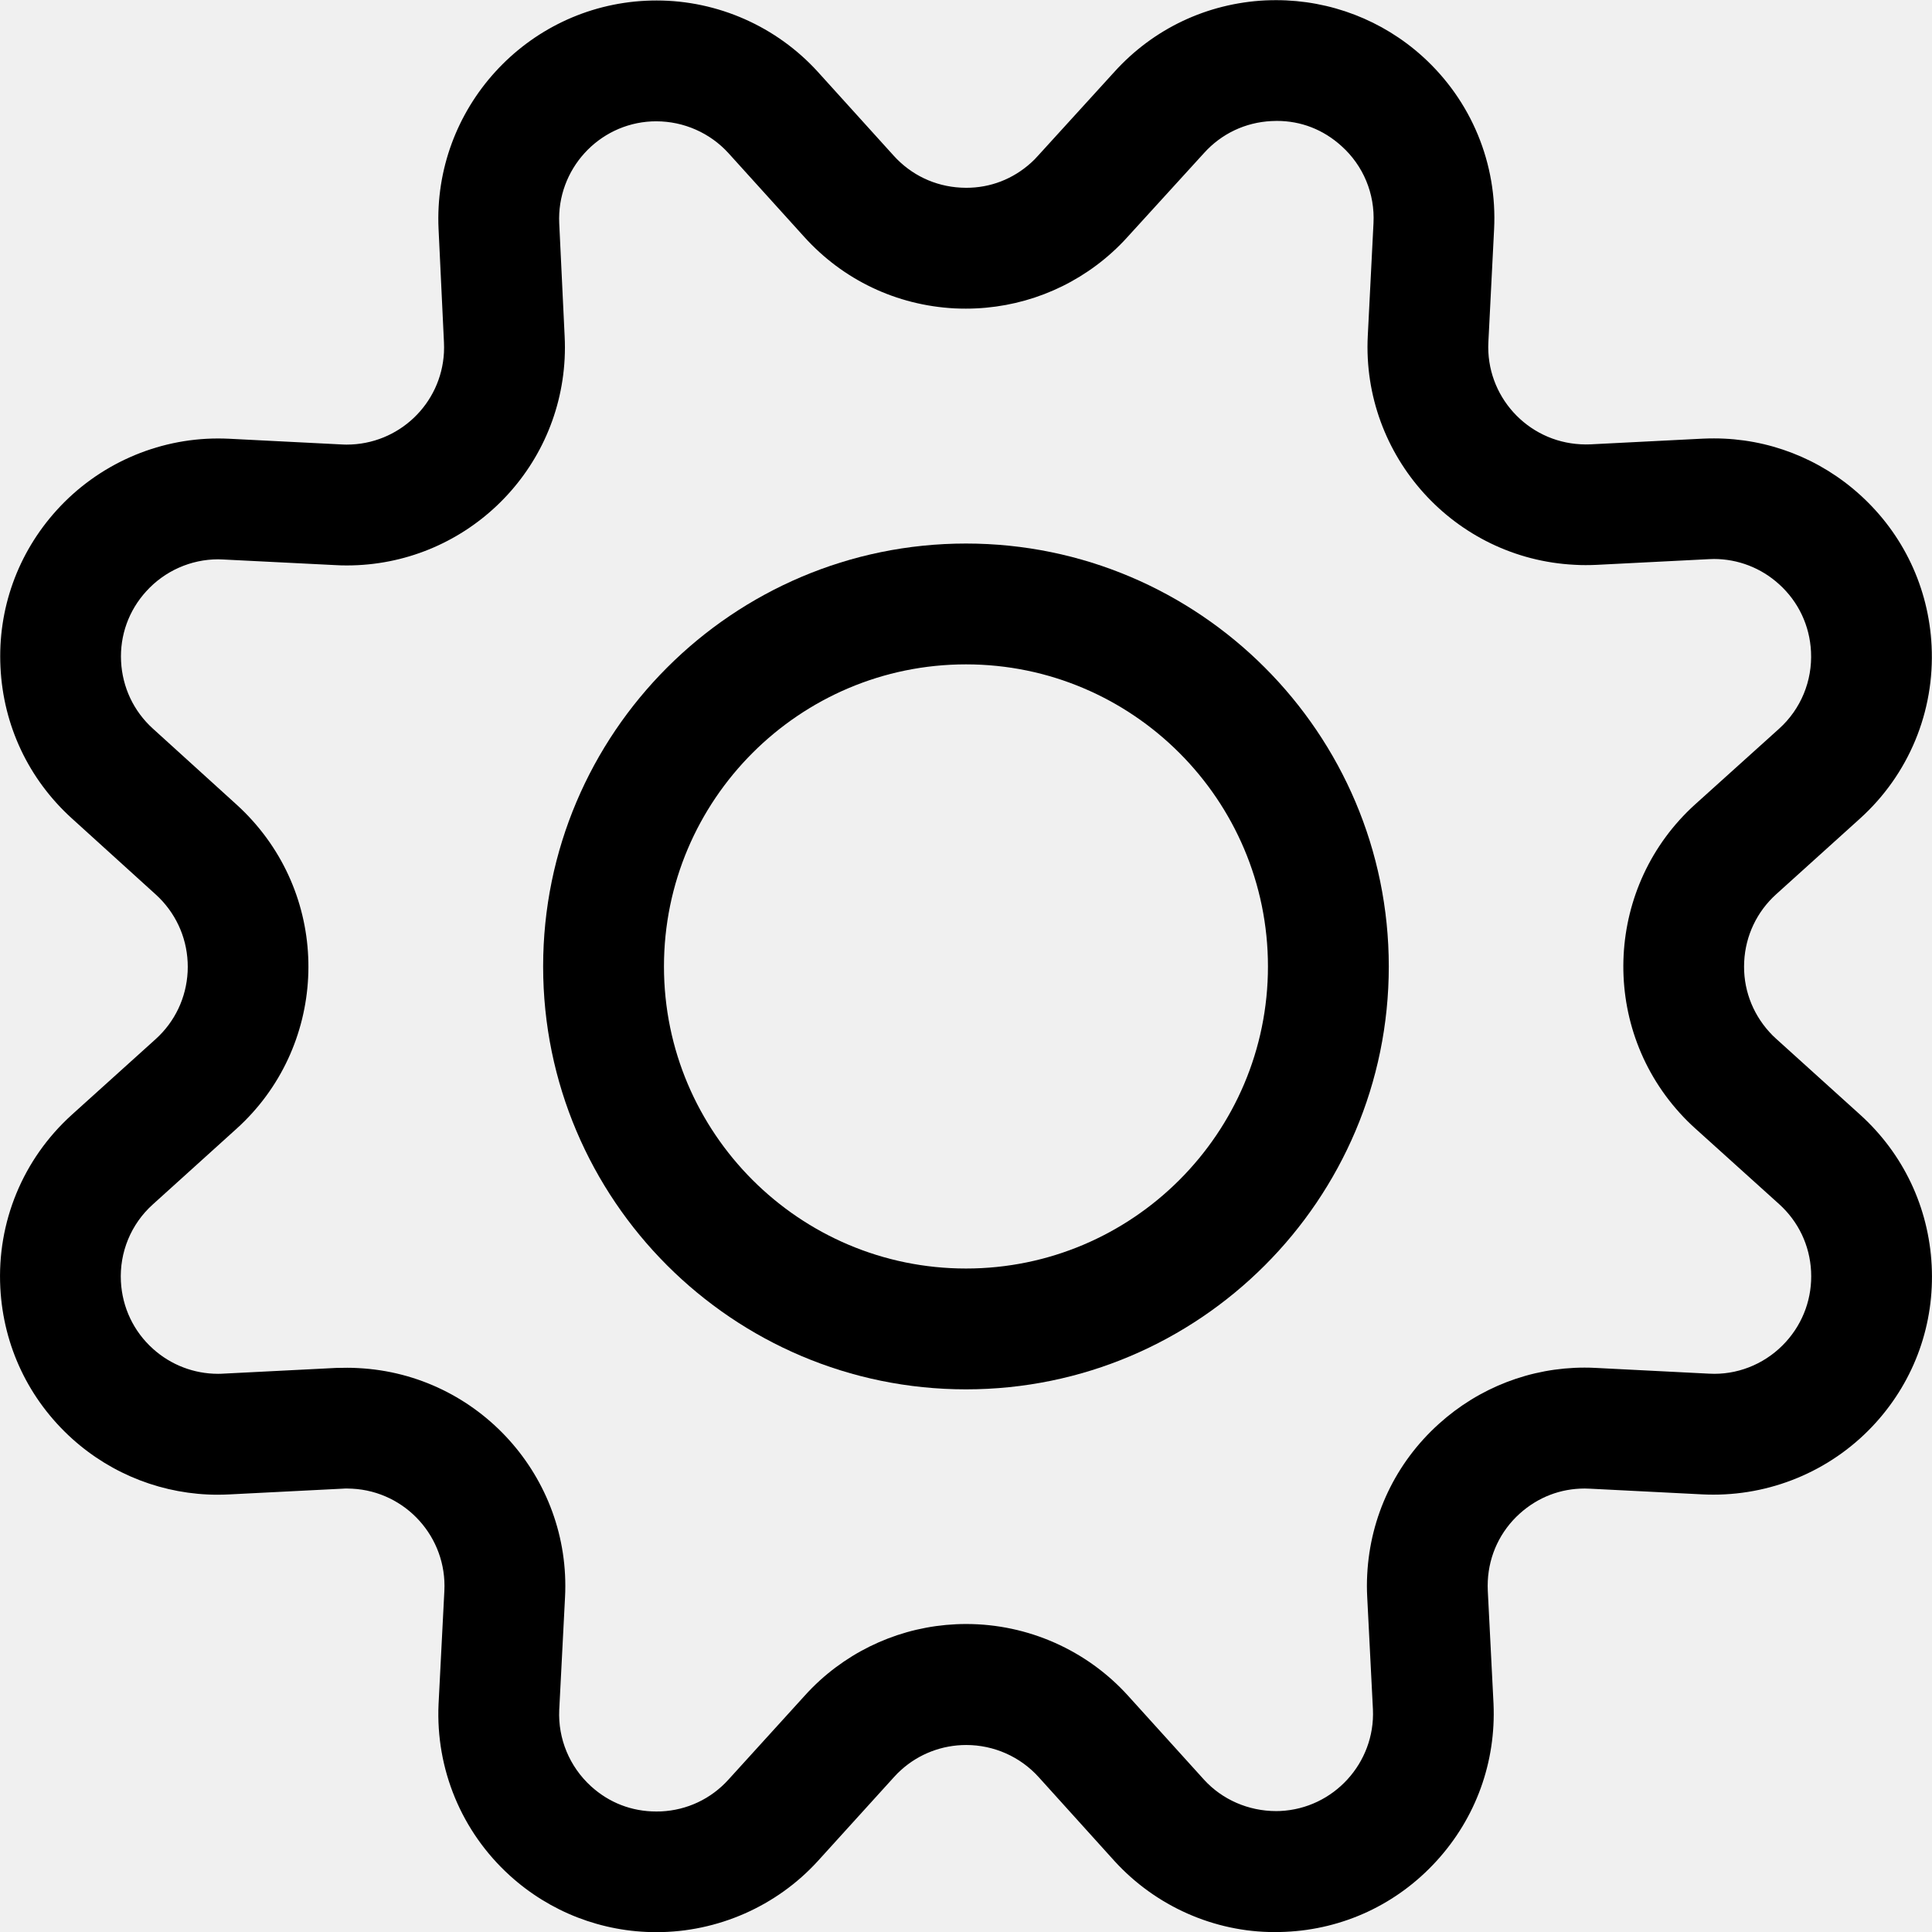
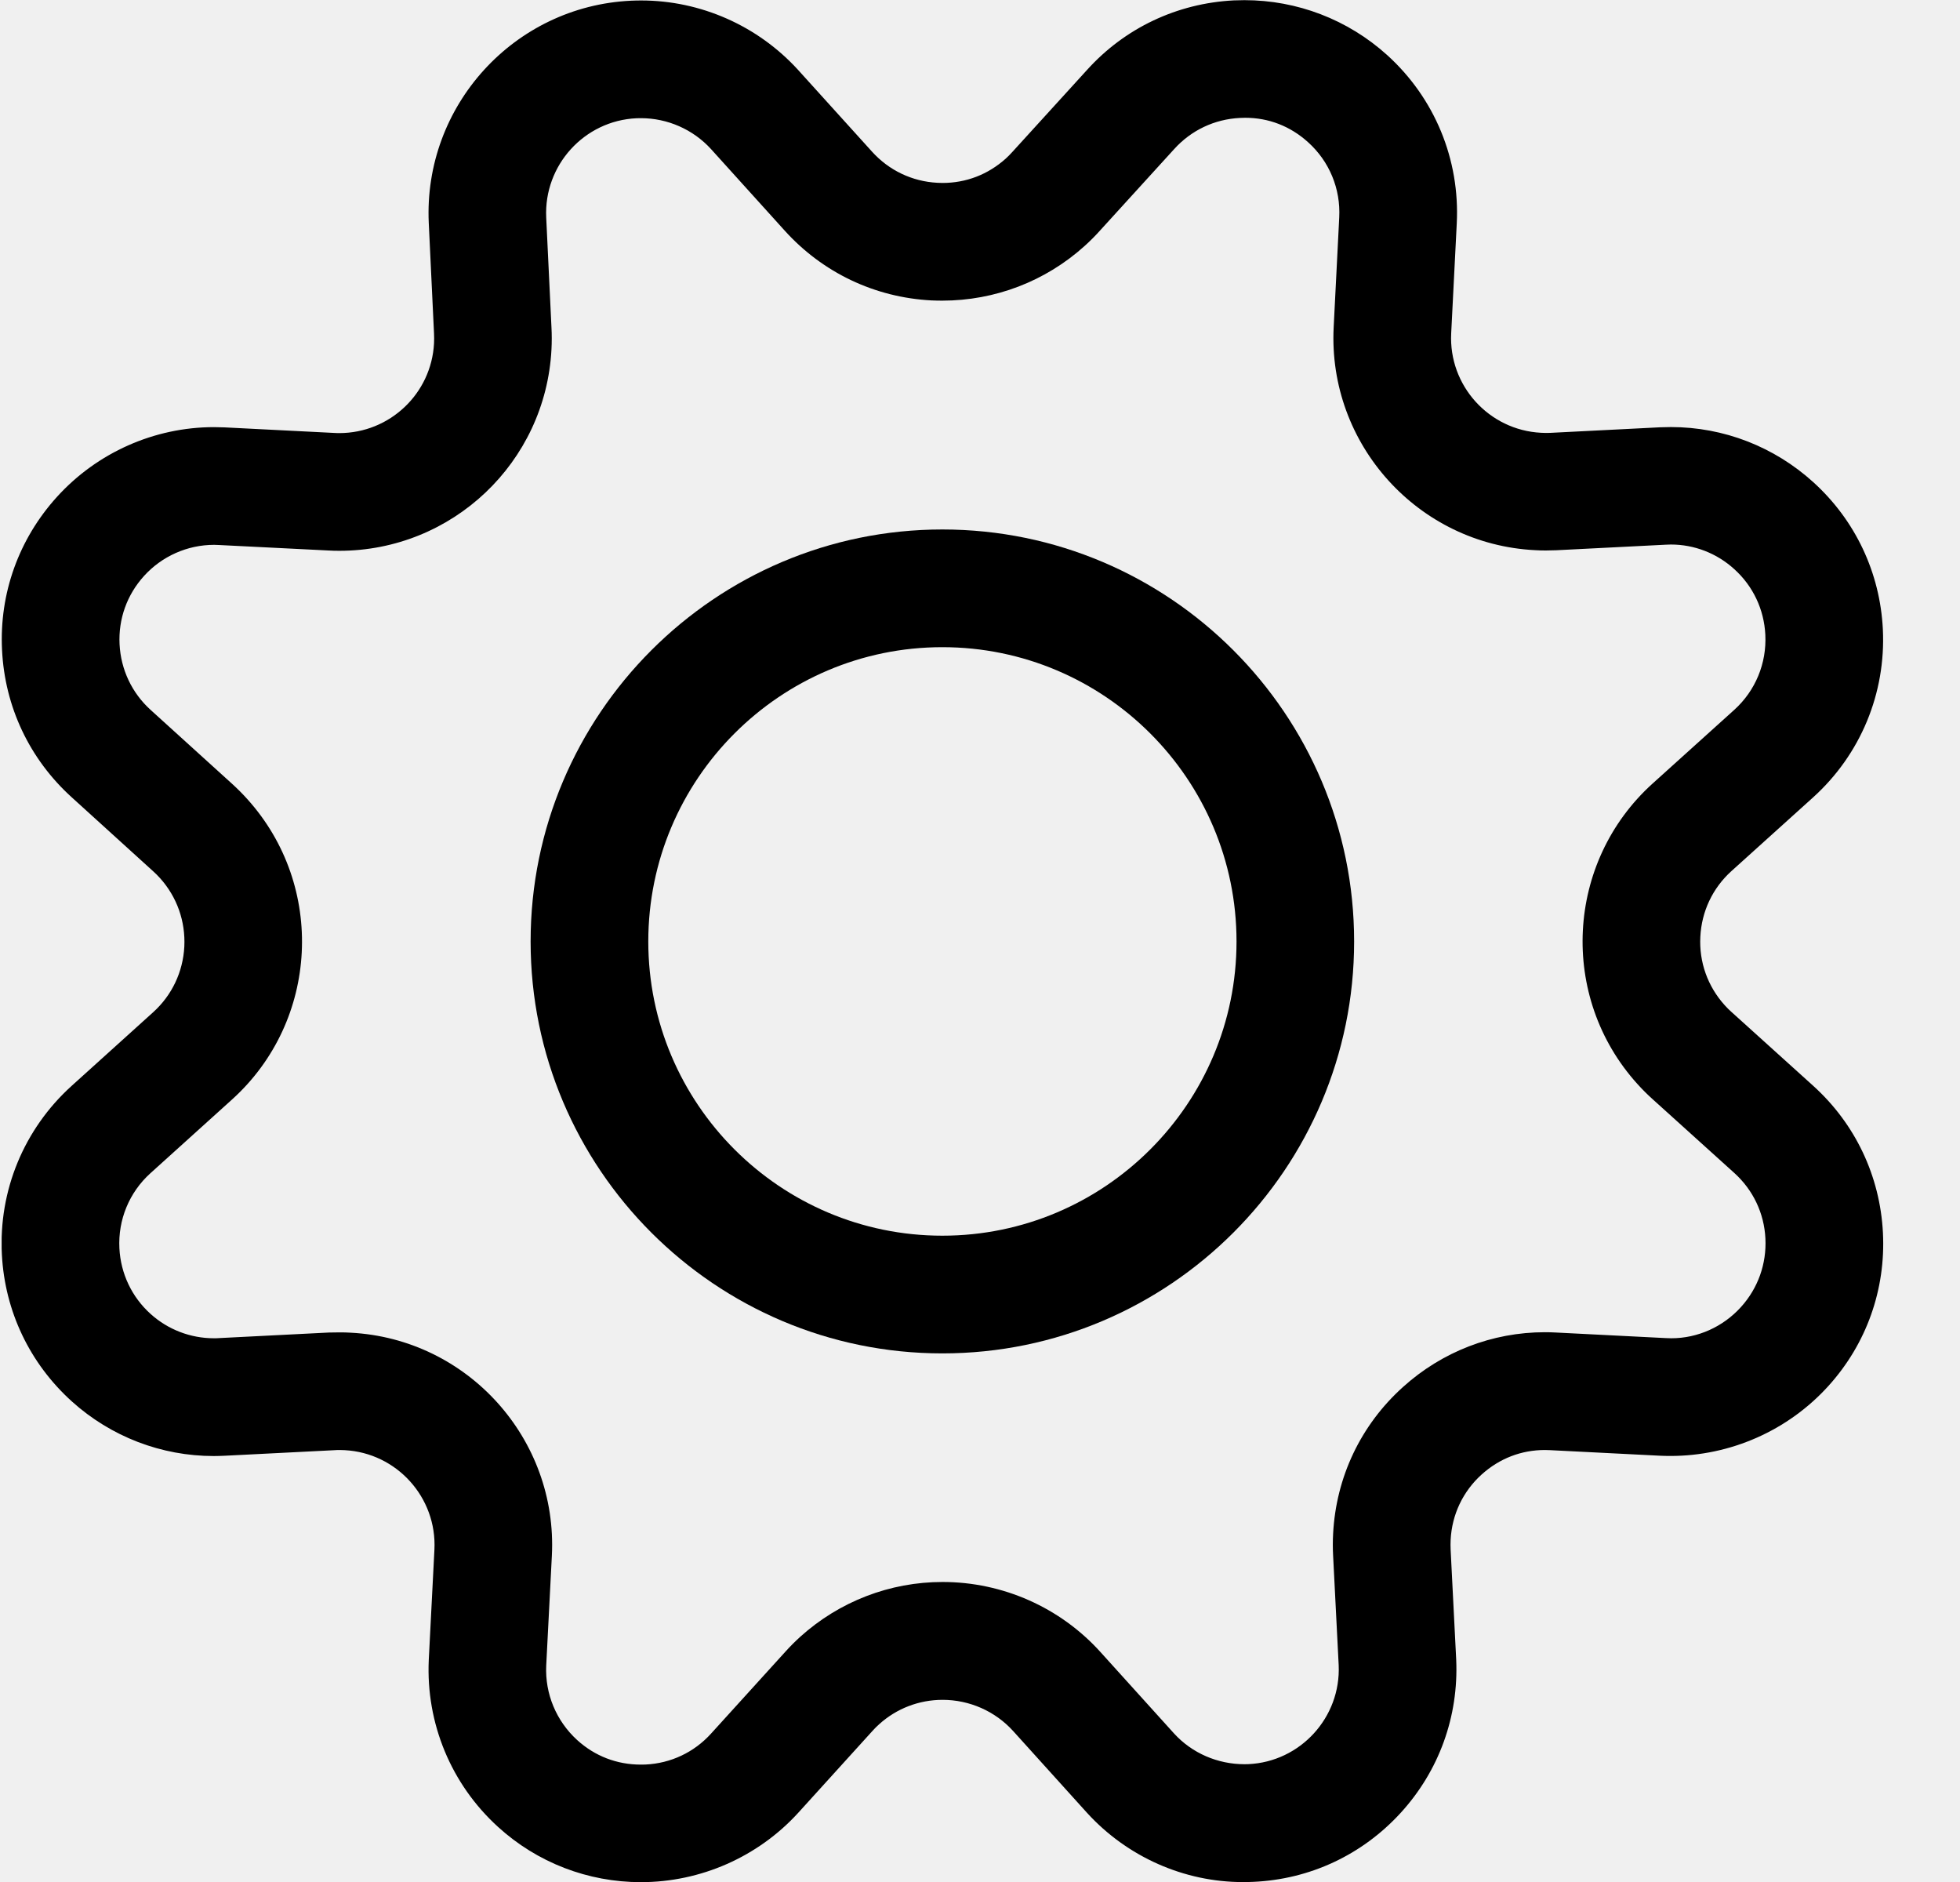
- <svg xmlns="http://www.w3.org/2000/svg" width="24" height="24" viewBox="0 0 24 24" fill="none">
+ <svg xmlns="http://www.w3.org/2000/svg" width="25" height="24" viewBox="0 0 25 24" fill="none">
  <g clip-path="url(#clip0)">
-     <path d="M8.154 24.002C7.478 24.002 6.831 23.752 6.331 23.297C5.733 22.753 5.411 21.976 5.448 21.168L5.52 19.763C5.554 19.097 5.041 18.528 4.376 18.493C4.355 18.492 4.334 18.491 4.314 18.491C4.293 18.491 4.272 18.491 4.251 18.493L2.85 18.564C2.803 18.566 2.754 18.568 2.706 18.568C2.038 18.568 1.394 18.321 0.896 17.872C0.359 17.387 0.042 16.723 0.004 15.999C-0.039 15.182 0.285 14.398 0.891 13.849L1.934 12.908C2.173 12.692 2.314 12.395 2.331 12.072C2.347 11.748 2.237 11.438 2.021 11.198C1.994 11.168 1.965 11.139 1.934 11.111L0.891 10.165C0.355 9.678 0.041 9.013 0.006 8.289C-0.03 7.567 0.219 6.873 0.705 6.337C1.217 5.772 1.948 5.447 2.708 5.447C2.752 5.447 2.797 5.448 2.841 5.45L4.243 5.521C4.264 5.523 4.307 5.523 4.307 5.523C4.951 5.523 5.481 5.02 5.515 4.379C5.517 4.337 5.517 4.294 5.515 4.252L5.448 2.845C5.378 1.351 6.535 0.079 8.028 0.009C8.071 0.007 8.114 0.006 8.157 0.006C8.917 0.006 9.647 0.329 10.159 0.892L11.1 1.932C11.317 2.173 11.613 2.314 11.936 2.331C11.958 2.332 11.98 2.333 12.002 2.333C12.303 2.333 12.581 2.226 12.807 2.023C12.838 1.995 12.867 1.966 12.894 1.935L13.844 0.892C14.328 0.357 14.993 0.042 15.716 0.005C15.762 0.003 15.807 0.002 15.852 0.002C16.525 0.002 17.172 0.25 17.671 0.701C18.278 1.25 18.602 2.033 18.56 2.851L18.489 4.252C18.456 4.917 18.97 5.485 19.636 5.519C19.657 5.52 19.677 5.521 19.697 5.521C19.716 5.521 19.735 5.521 19.754 5.52L21.154 5.449C21.201 5.447 21.246 5.446 21.292 5.446C21.965 5.446 22.609 5.696 23.108 6.149C23.644 6.635 23.959 7.302 23.995 8.024C24.035 8.84 23.711 9.621 23.106 10.168L22.064 11.109C21.825 11.325 21.683 11.623 21.667 11.946C21.65 12.269 21.762 12.579 21.978 12.818C22.006 12.849 22.034 12.878 22.064 12.904L23.106 13.846C23.643 14.331 23.959 14.997 23.996 15.72C24.033 16.444 23.786 17.138 23.301 17.674C22.788 18.242 22.054 18.567 21.285 18.567C21.242 18.567 21.198 18.566 21.154 18.564L19.752 18.493C19.73 18.492 19.708 18.491 19.686 18.491C19.384 18.491 19.105 18.599 18.879 18.802C18.639 19.018 18.498 19.315 18.482 19.638C18.48 19.679 18.48 19.721 18.482 19.763L18.553 21.164C18.585 21.889 18.334 22.583 17.845 23.118C17.356 23.654 16.689 23.966 15.966 23.998C15.923 24 15.878 24.001 15.833 24.001C15.083 24.001 14.358 23.68 13.846 23.12L12.902 22.075C12.673 21.822 12.346 21.677 12.003 21.677C11.703 21.677 11.415 21.787 11.193 21.988C11.163 22.015 11.133 22.044 11.106 22.075L10.16 23.118C9.648 23.68 8.916 24.002 8.154 24.002ZM4.314 16.991C4.36 16.991 4.406 16.992 4.452 16.995C5.944 17.072 7.096 18.349 7.019 19.841L6.947 21.242C6.931 21.599 7.074 21.945 7.341 22.189C7.567 22.395 7.848 22.503 8.153 22.503C8.173 22.503 8.192 22.503 8.212 22.502C8.534 22.487 8.832 22.347 9.049 22.107L9.994 21.067C10.054 21 10.119 20.935 10.187 20.873C10.686 20.422 11.33 20.174 12.003 20.174C12.769 20.174 13.502 20.499 14.015 21.067L14.957 22.108C15.183 22.356 15.509 22.498 15.853 22.498L15.902 22.497C16.566 22.467 17.085 21.9 17.055 21.234L16.984 19.838C16.979 19.746 16.979 19.653 16.984 19.56C17.021 18.837 17.337 18.172 17.874 17.688C18.373 17.237 19.015 16.989 19.684 16.989C19.732 16.989 19.78 16.99 19.829 16.993L21.228 17.064C21.252 17.065 21.275 17.066 21.297 17.066C21.633 17.066 21.958 16.921 22.187 16.667C22.404 16.427 22.514 16.116 22.498 15.794C22.482 15.471 22.341 15.175 22.101 14.958L21.058 14.017C20.99 13.956 20.925 13.891 20.863 13.822C19.862 12.713 19.949 10.995 21.058 9.992L22.101 9.052C22.371 8.808 22.515 8.459 22.497 8.095C22.481 7.772 22.341 7.475 22.101 7.258C21.878 7.055 21.59 6.944 21.291 6.944C21.27 6.944 21.25 6.945 21.229 6.946L19.83 7.017C19.786 7.019 19.741 7.02 19.697 7.02C19.651 7.02 19.605 7.019 19.56 7.016C18.068 6.941 16.916 5.666 16.991 4.174L17.062 2.773C17.081 2.407 16.936 2.058 16.664 1.814C16.438 1.609 16.161 1.502 15.862 1.502C15.84 1.502 15.817 1.503 15.794 1.504C15.47 1.52 15.173 1.661 14.957 1.901L14.008 2.942C13.949 3.008 13.882 3.075 13.812 3.138C13.314 3.587 12.67 3.834 11.998 3.834C11.952 3.834 11.905 3.833 11.86 3.831C11.136 3.793 10.472 3.477 9.988 2.94L9.048 1.901C8.82 1.651 8.494 1.507 8.154 1.507C8.135 1.507 8.116 1.507 8.097 1.508C7.432 1.539 6.916 2.107 6.947 2.774L7.014 4.174C7.019 4.266 7.019 4.362 7.014 4.458C6.938 5.897 5.749 7.024 4.308 7.024C4.261 7.024 4.213 7.023 4.166 7.02L2.767 6.95C2.749 6.949 2.729 6.948 2.71 6.948C2.371 6.948 2.045 7.093 1.817 7.345C1.599 7.584 1.488 7.893 1.504 8.215C1.52 8.537 1.66 8.835 1.9 9.052L2.941 9.997C3.008 10.058 3.073 10.123 3.134 10.191C4.135 11.301 4.048 13.019 2.939 14.021L1.898 14.962C1.627 15.206 1.483 15.556 1.502 15.92C1.519 16.242 1.66 16.54 1.901 16.756C2.123 16.956 2.41 17.066 2.708 17.066C2.729 17.066 2.751 17.066 2.772 17.064L4.173 16.993C4.22 16.992 4.266 16.991 4.314 16.991Z" fill="black" />
-     <path d="M12 17.259C9.103 17.259 6.747 14.903 6.747 12.006C6.747 9.109 9.103 6.752 12 6.752C14.896 6.752 17.252 9.109 17.252 12.006C17.252 14.903 14.896 17.259 12 17.259ZM12 8.253C9.931 8.253 8.248 9.936 8.248 12.006C8.248 14.075 9.931 15.758 12 15.758C14.068 15.758 15.751 14.075 15.751 12.006C15.751 9.936 14.068 8.253 12 8.253Z" fill="black" />
+     <path d="M8.175 24.002C7.498 24.002 6.851 23.752 6.352 23.297C5.754 22.753 5.432 21.976 5.469 21.168L5.541 19.763C5.575 19.097 5.061 18.528 4.396 18.493C4.375 18.492 4.354 18.491 4.334 18.491C4.313 18.491 4.293 18.491 4.272 18.493L2.871 18.564C2.824 18.566 2.775 18.568 2.727 18.568C2.058 18.568 1.415 18.321 0.917 17.872C0.38 17.387 0.062 16.723 0.024 15.999C-0.019 15.182 0.306 14.398 0.912 13.849L1.954 12.908C2.193 12.692 2.334 12.395 2.351 12.072C2.367 11.748 2.257 11.438 2.041 11.198C2.014 11.168 1.985 11.139 1.954 11.111L0.912 10.165C0.376 9.678 0.061 9.013 0.026 8.289C-0.01 7.567 0.24 6.873 0.726 6.337C1.238 5.772 1.968 5.447 2.729 5.447C2.773 5.447 2.818 5.448 2.862 5.45L4.264 5.521C4.285 5.523 4.327 5.523 4.327 5.523C4.971 5.523 5.502 5.02 5.536 4.379C5.538 4.337 5.538 4.294 5.536 4.252L5.469 2.845C5.399 1.351 6.556 0.079 8.049 0.009C8.092 0.007 8.135 0.006 8.178 0.006C8.938 0.006 9.667 0.329 10.18 0.892L11.121 1.932C11.338 2.173 11.634 2.314 11.956 2.331C11.978 2.332 12 2.333 12.022 2.333C12.323 2.333 12.601 2.226 12.828 2.023C12.858 1.995 12.888 1.966 12.915 1.935L13.865 0.892C14.348 0.357 15.013 0.042 15.737 0.005C15.783 0.003 15.828 0.002 15.873 0.002C16.546 0.002 17.192 0.25 17.692 0.701C18.299 1.25 18.623 2.033 18.581 2.851L18.51 4.252C18.477 4.917 18.991 5.485 19.656 5.519C19.677 5.52 19.697 5.521 19.717 5.521C19.736 5.521 19.755 5.521 19.774 5.52L21.175 5.449C21.222 5.447 21.267 5.446 21.313 5.446C21.985 5.446 22.629 5.696 23.129 6.149C23.665 6.635 23.98 7.302 24.016 8.024C24.056 8.84 23.732 9.621 23.127 10.168L22.084 11.109C21.845 11.325 21.704 11.623 21.688 11.946C21.671 12.269 21.782 12.579 21.998 12.818C22.026 12.849 22.054 12.878 22.084 12.904L23.127 13.846C23.664 14.331 23.98 14.997 24.017 15.72C24.054 16.444 23.807 17.138 23.322 17.674C22.808 18.242 22.074 18.567 21.306 18.567C21.263 18.567 21.219 18.566 21.175 18.564L19.772 18.493C19.75 18.492 19.728 18.491 19.706 18.491C19.404 18.491 19.126 18.599 18.9 18.802C18.66 19.018 18.519 19.315 18.503 19.638C18.501 19.679 18.501 19.721 18.503 19.763L18.574 21.164C18.606 21.889 18.355 22.583 17.866 23.118C17.376 23.654 16.709 23.966 15.987 23.998C15.944 24 15.899 24.001 15.854 24.001C15.103 24.001 14.379 23.68 13.867 23.12L12.923 22.075C12.694 21.822 12.366 21.677 12.023 21.677C11.723 21.677 11.436 21.787 11.214 21.988C11.184 22.015 11.154 22.044 11.127 22.075L10.181 23.118C9.668 23.68 8.937 24.002 8.175 24.002ZM4.334 16.991C4.38 16.991 4.426 16.992 4.472 16.995C5.965 17.072 7.116 18.349 7.039 19.841L6.967 21.242C6.951 21.599 7.094 21.945 7.361 22.189C7.587 22.395 7.869 22.503 8.174 22.503C8.194 22.503 8.213 22.503 8.233 22.502C8.555 22.487 8.853 22.347 9.07 22.107L10.014 21.067C10.074 21 10.139 20.935 10.207 20.873C10.707 20.422 11.351 20.174 12.023 20.174C12.79 20.174 13.523 20.499 14.036 21.067L14.977 22.108C15.204 22.356 15.53 22.498 15.874 22.498L15.923 22.497C16.587 22.467 17.105 21.9 17.075 21.234L17.004 19.838C16.999 19.746 16.999 19.653 17.004 19.56C17.041 18.837 17.357 18.172 17.895 17.688C18.394 17.237 19.036 16.989 19.704 16.989C19.752 16.989 19.8 16.99 19.849 16.993L21.249 17.064C21.273 17.065 21.296 17.066 21.318 17.066C21.654 17.066 21.978 16.921 22.207 16.667C22.424 16.427 22.534 16.116 22.518 15.794C22.502 15.471 22.361 15.175 22.121 14.958L21.079 14.017C21.011 13.956 20.946 13.891 20.884 13.822C19.882 12.713 19.969 10.995 21.079 9.992L22.121 9.052C22.391 8.808 22.535 8.459 22.517 8.095C22.501 7.772 22.361 7.475 22.121 7.258C21.898 7.055 21.611 6.944 21.312 6.944C21.291 6.944 21.271 6.945 21.25 6.946L19.85 7.017C19.806 7.019 19.761 7.02 19.717 7.02C19.671 7.02 19.625 7.019 19.58 7.016C18.089 6.941 16.936 5.666 17.011 4.174L17.082 2.773C17.101 2.407 16.956 2.058 16.685 1.814C16.459 1.609 16.182 1.502 15.883 1.502C15.861 1.502 15.838 1.503 15.815 1.504C15.491 1.52 15.194 1.661 14.977 1.901L14.029 2.942C13.97 3.008 13.903 3.075 13.833 3.138C13.335 3.587 12.691 3.834 12.018 3.834C11.972 3.834 11.926 3.833 11.88 3.831C11.157 3.793 10.493 3.477 10.008 2.94L9.069 1.901C8.841 1.651 8.515 1.507 8.175 1.507C8.156 1.507 8.137 1.507 8.118 1.508C7.452 1.539 6.936 2.107 6.967 2.774L7.034 4.174C7.039 4.266 7.039 4.362 7.034 4.458C6.958 5.897 5.77 7.024 4.328 7.024C4.281 7.024 4.234 7.023 4.187 7.02L2.788 6.95C2.77 6.949 2.75 6.948 2.731 6.948C2.391 6.948 2.065 7.093 1.837 7.345C1.62 7.584 1.509 7.893 1.525 8.215C1.541 8.537 1.681 8.835 1.92 9.052L2.962 9.997C3.029 10.058 3.094 10.123 3.155 10.191C4.156 11.301 4.069 13.019 2.96 14.021L1.918 14.962C1.648 15.206 1.504 15.556 1.523 15.92C1.54 16.242 1.681 16.54 1.921 16.756C2.143 16.956 2.43 17.066 2.729 17.066C2.75 17.066 2.772 17.066 2.793 17.064L4.194 16.993C4.241 16.992 4.287 16.991 4.334 16.991Z" fill="black" />
+     <path d="M12.02 17.259C9.124 17.259 6.768 14.903 6.768 12.006C6.768 9.109 9.124 6.752 12.02 6.752C14.916 6.752 17.272 9.109 17.272 12.006C17.272 14.903 14.916 17.259 12.02 17.259ZM12.02 8.253C9.951 8.253 8.269 9.936 8.269 12.006C8.269 14.075 9.951 15.758 12.02 15.758C14.089 15.758 15.772 14.075 15.772 12.006C15.772 9.936 14.089 8.253 12.02 8.253Z" fill="black" />
  </g>
  <defs>
    <clipPath id="clip0">
-       <path d="M0 0H24V24H0V0Z" fill="white" />
+       <path d="M0.021 0H24.021V24H0.021V0Z" fill="white" />
    </clipPath>
  </defs>
</svg>
